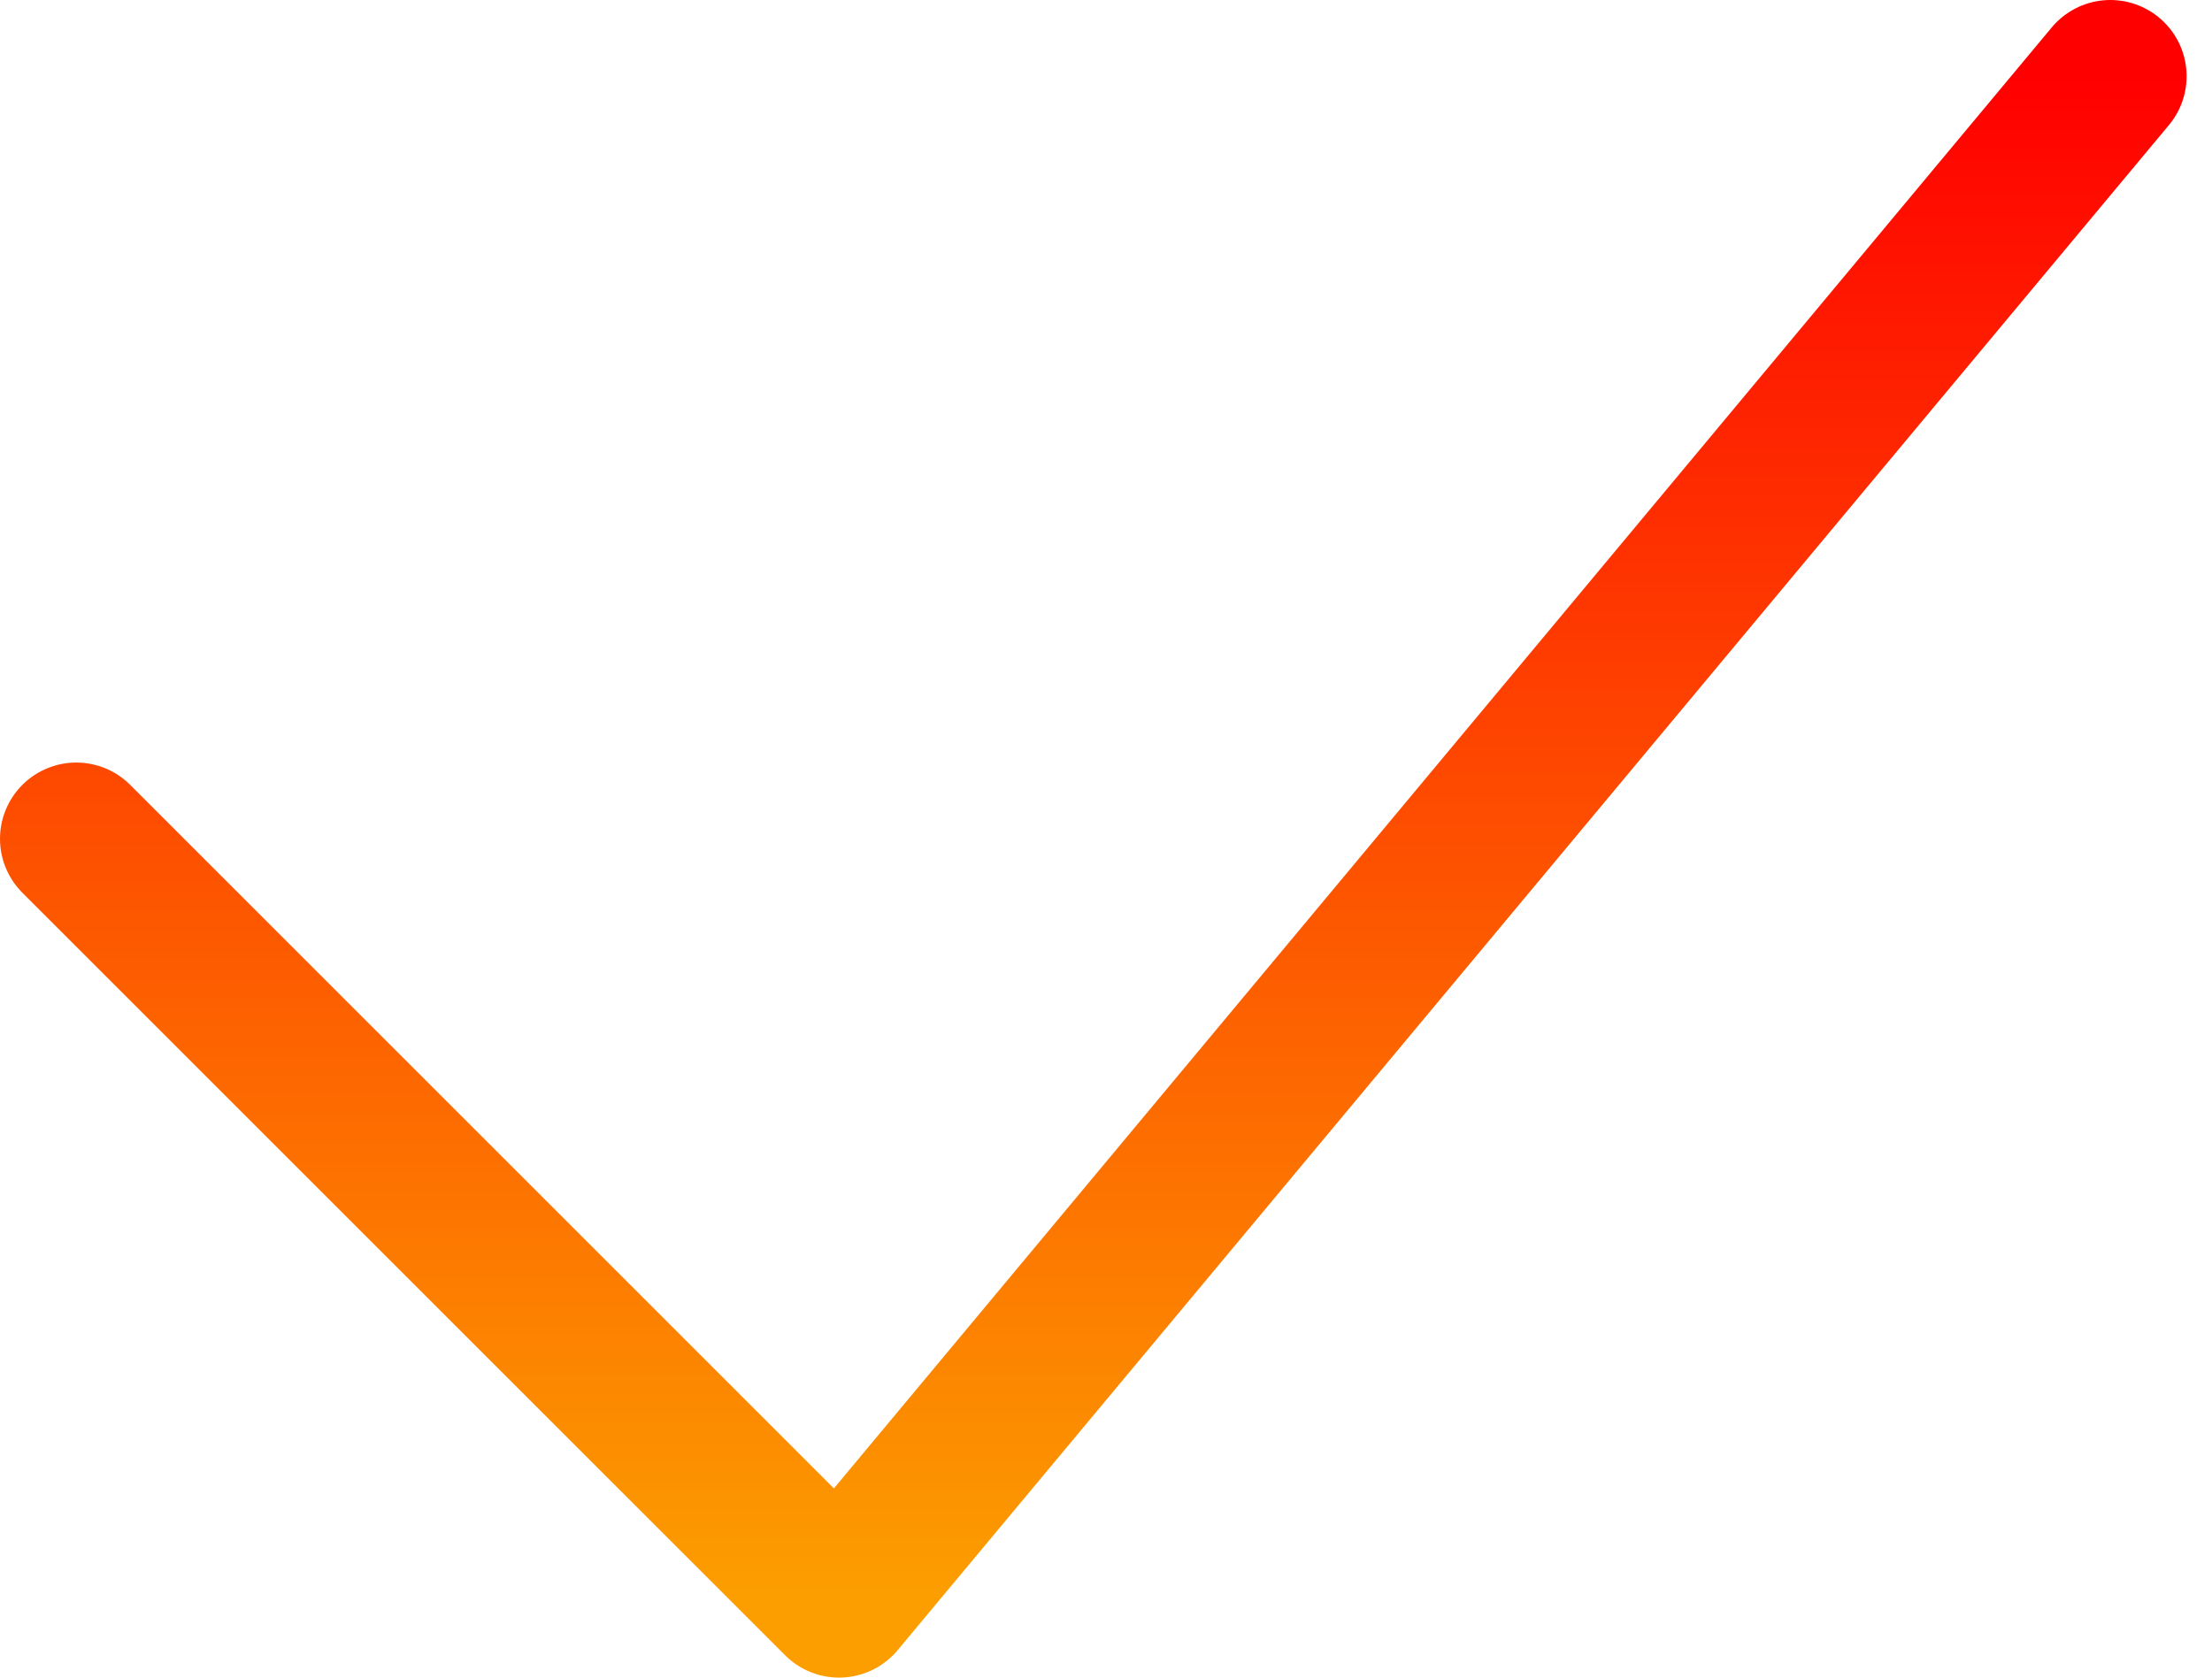
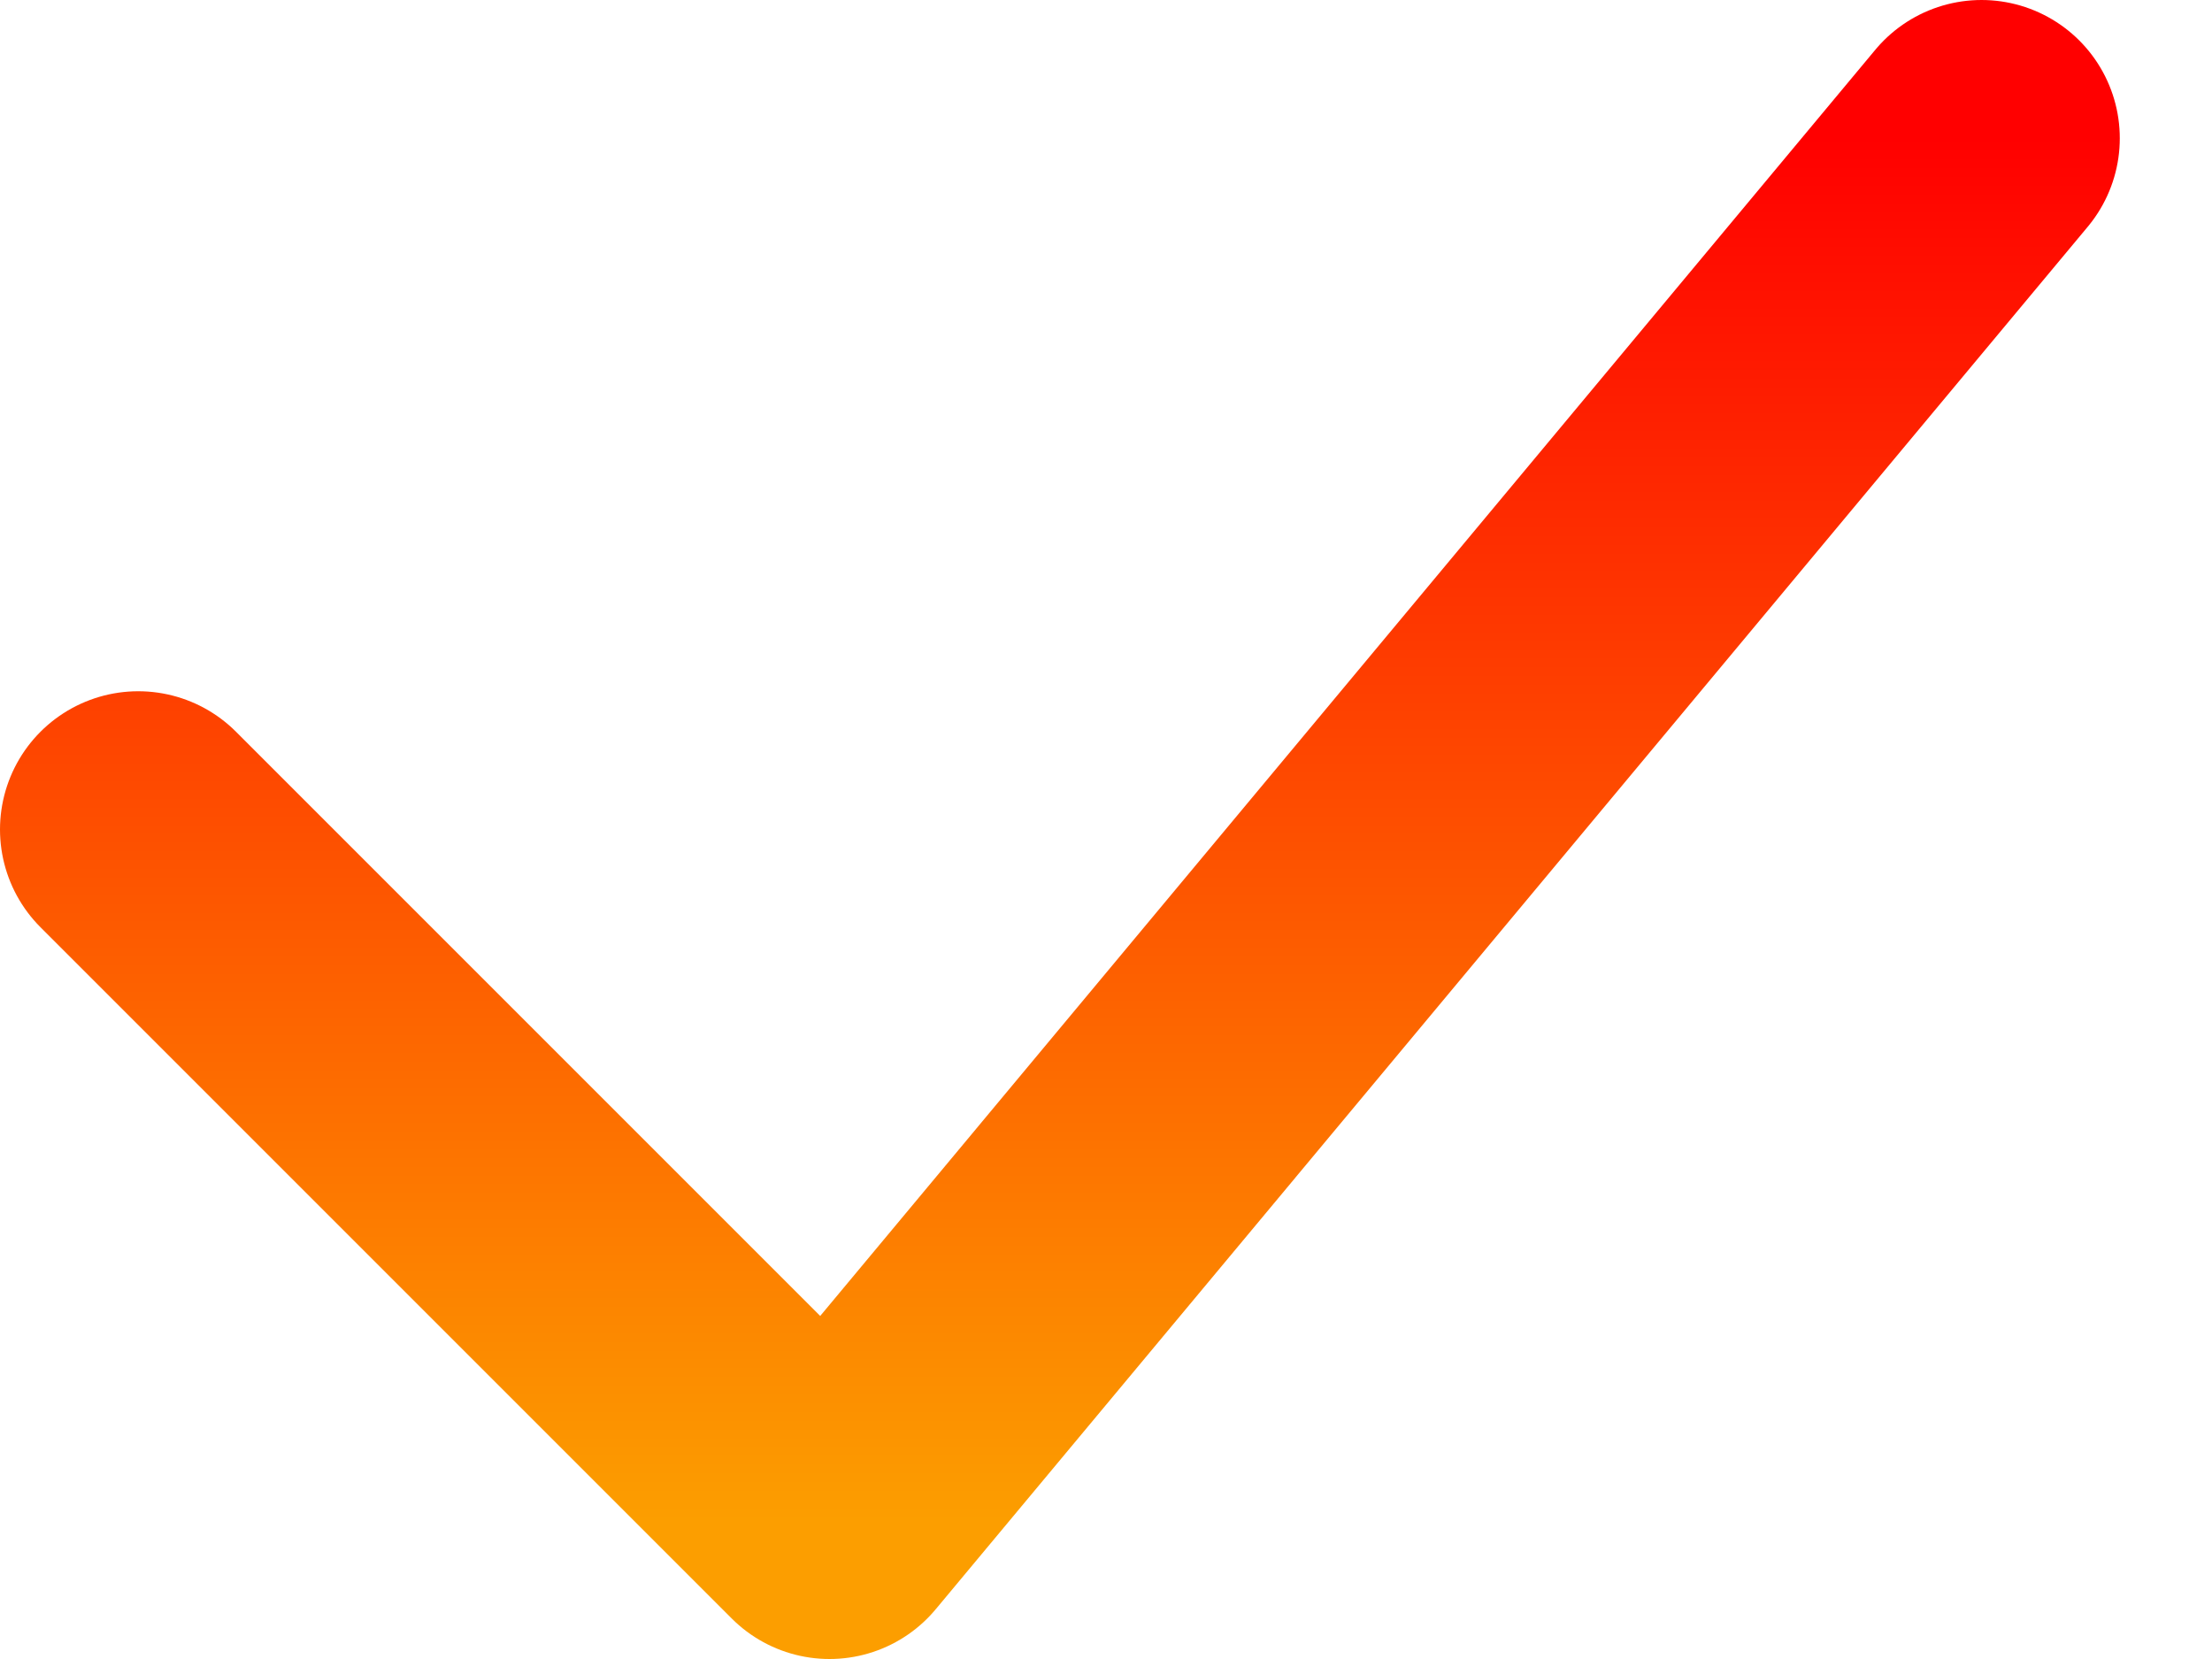
- <svg xmlns="http://www.w3.org/2000/svg" width="29" height="22" viewBox="0 0 29 22" fill="none">
-   <path d="M1 11L11 21L27.667 1" stroke="url(#paint0_linear_29_11)" stroke-width="2" stroke-linecap="round" stroke-linejoin="round" />
+ <svg xmlns="http://www.w3.org/2000/svg" width="16" height="12" viewBox="0 0 16 12" fill="none">
+   <path d="M1 6L6 11L14.333 1" stroke="url(#paint0_linear_29_11)" stroke-width="2" stroke-linecap="round" stroke-linejoin="round" />
  <defs>
-     <linearGradient id="paint0_linear_29_11" x1="14.333" y1="1" x2="14.333" y2="21" gradientUnits="userSpaceOnUse">
+     <linearGradient id="paint0_linear_29_11" x1="7.667" y1="1" x2="7.667" y2="11" gradientUnits="userSpaceOnUse">
      <stop stop-color="#FF0000" />
      <stop offset="1" stop-color="#FC9E00" />
    </linearGradient>
  </defs>
</svg>
